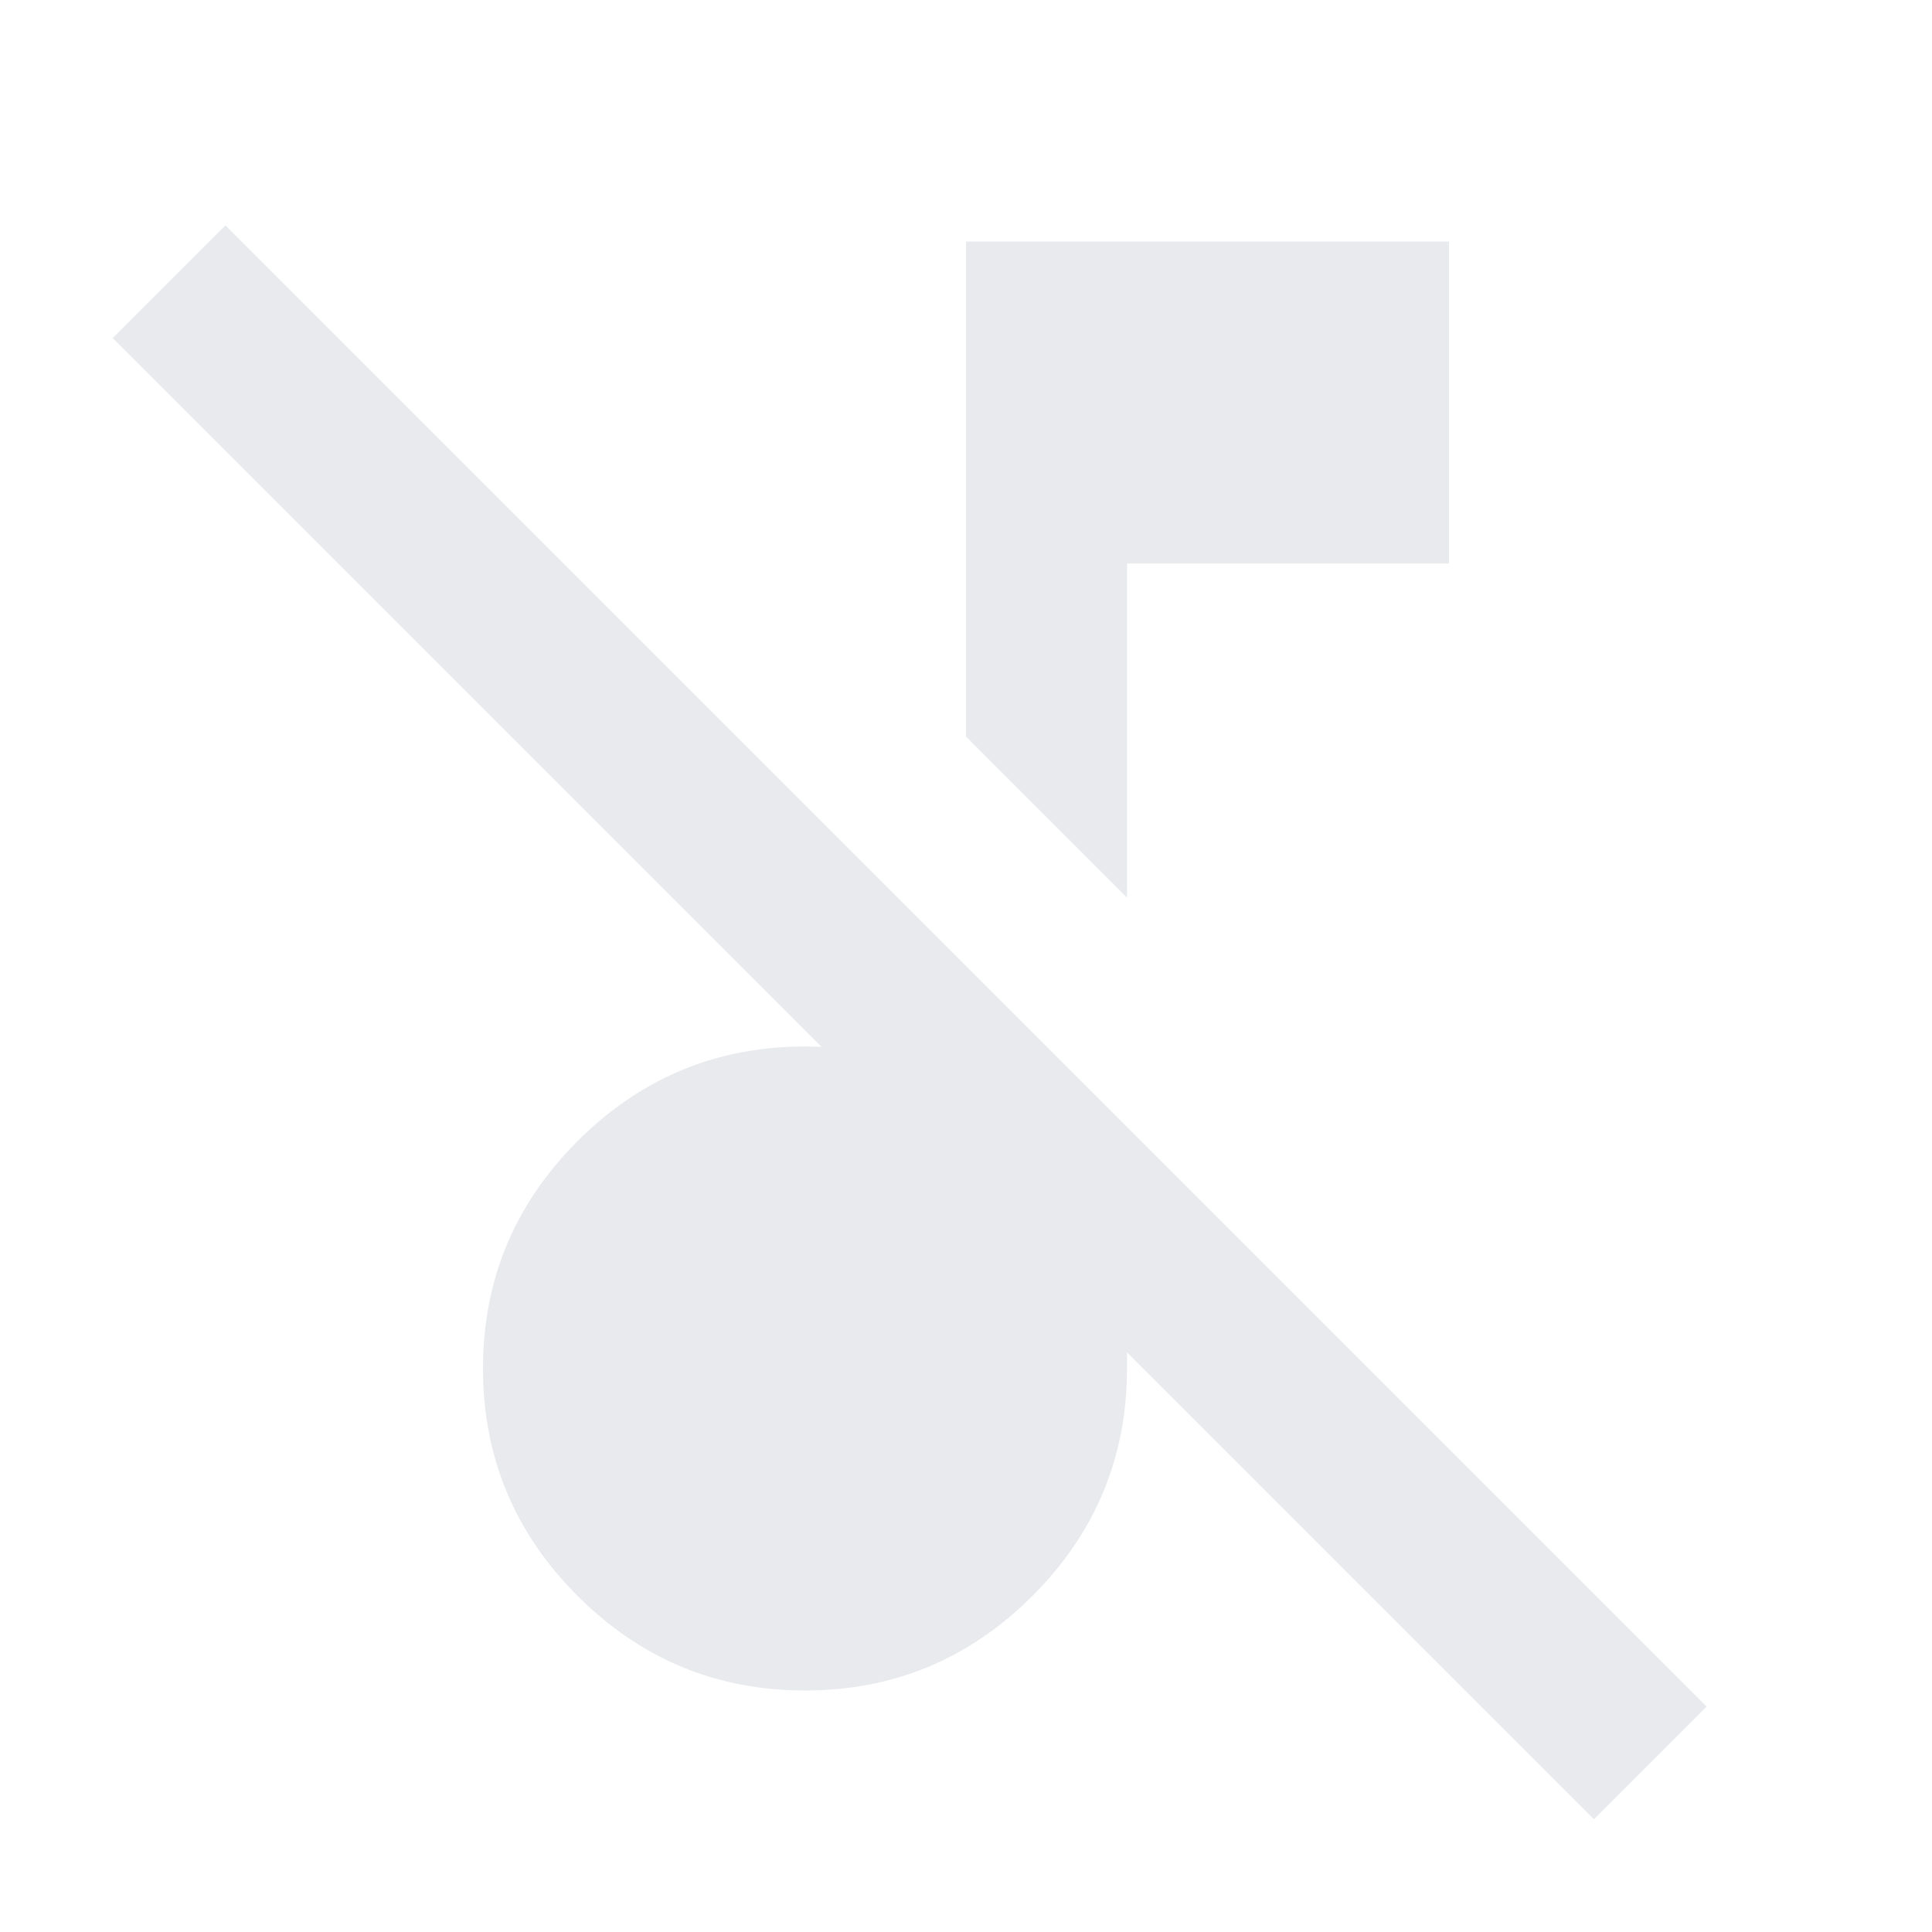
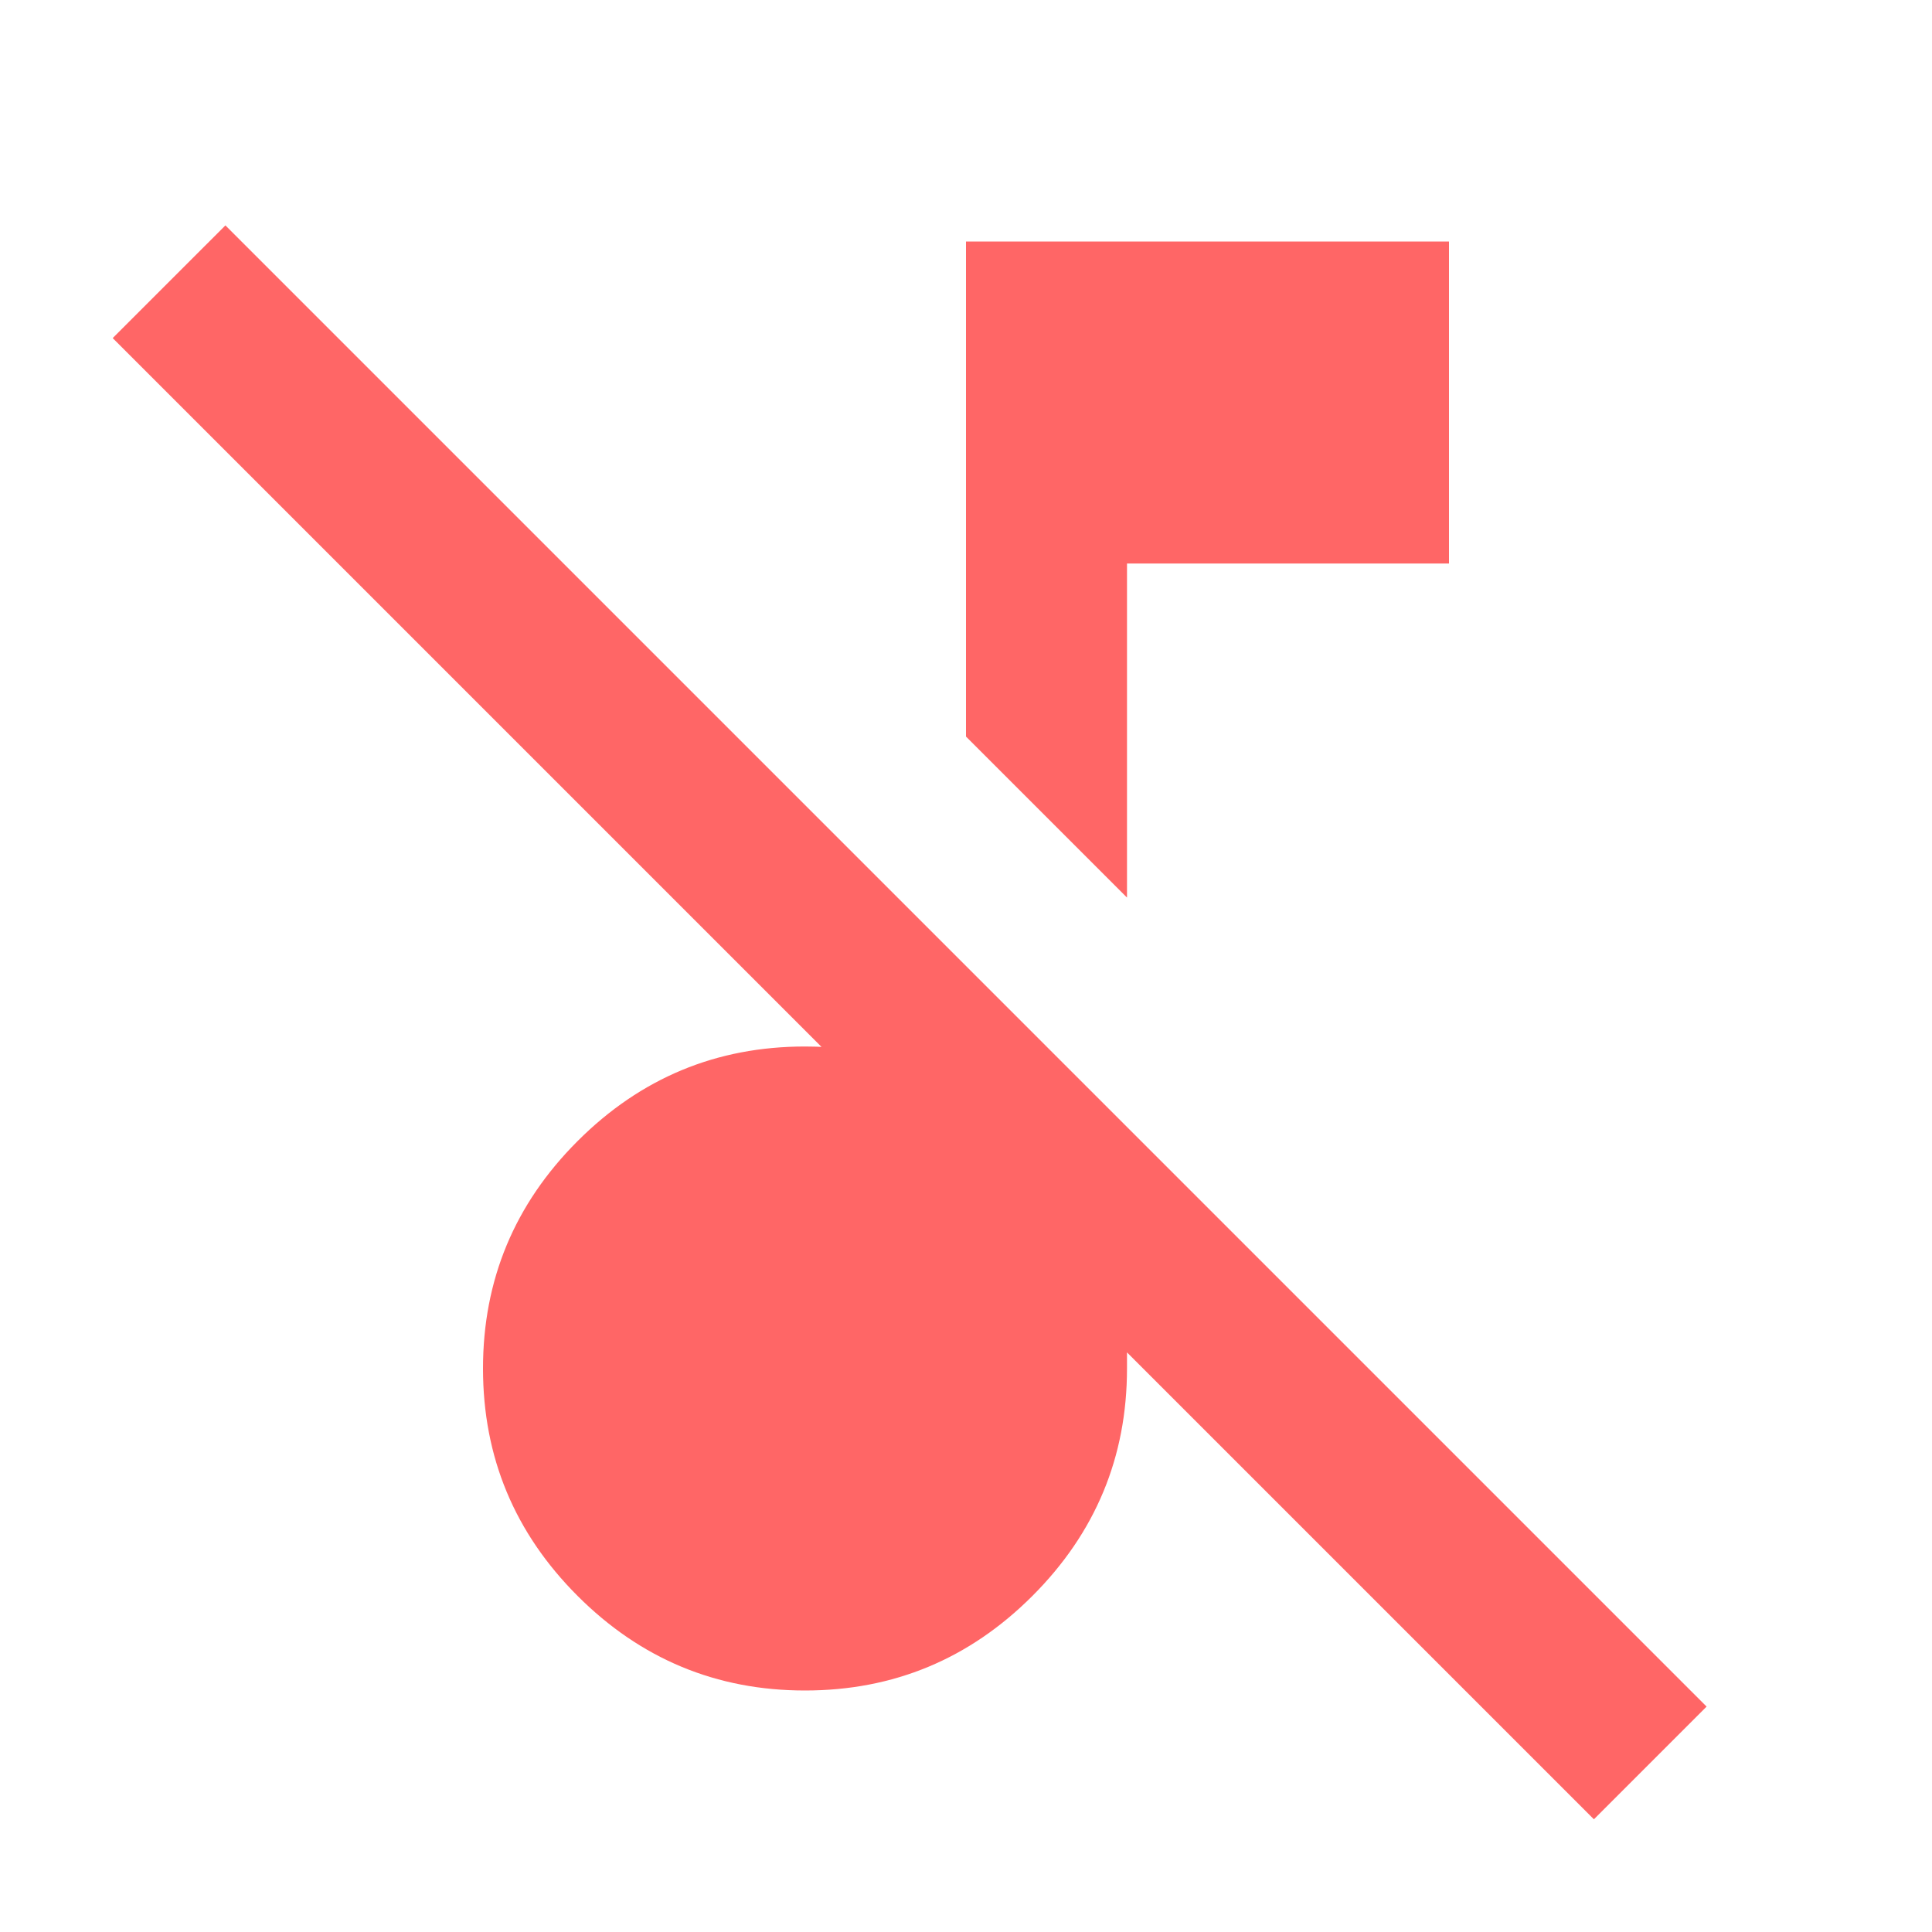
- <svg xmlns="http://www.w3.org/2000/svg" height="24px" viewBox="0 -960 960 960" width="24px" fill="#e8eaed">
+ <svg xmlns="http://www.w3.org/2000/svg" height="24px" viewBox="0 -960 960 960" width="24px" fill="#FF6666">
  <path d="M792-56 56-792l56-56 736 736-56 56ZM560-514l-80-80v-246h240v160H560v166ZM400-120q-66 0-113-47t-47-113q0-66 47-113t113-47q23 0 42.5 5.5T480-418v-62l80 80v120q0 66-47 113t-113 47Z" />
</svg>
